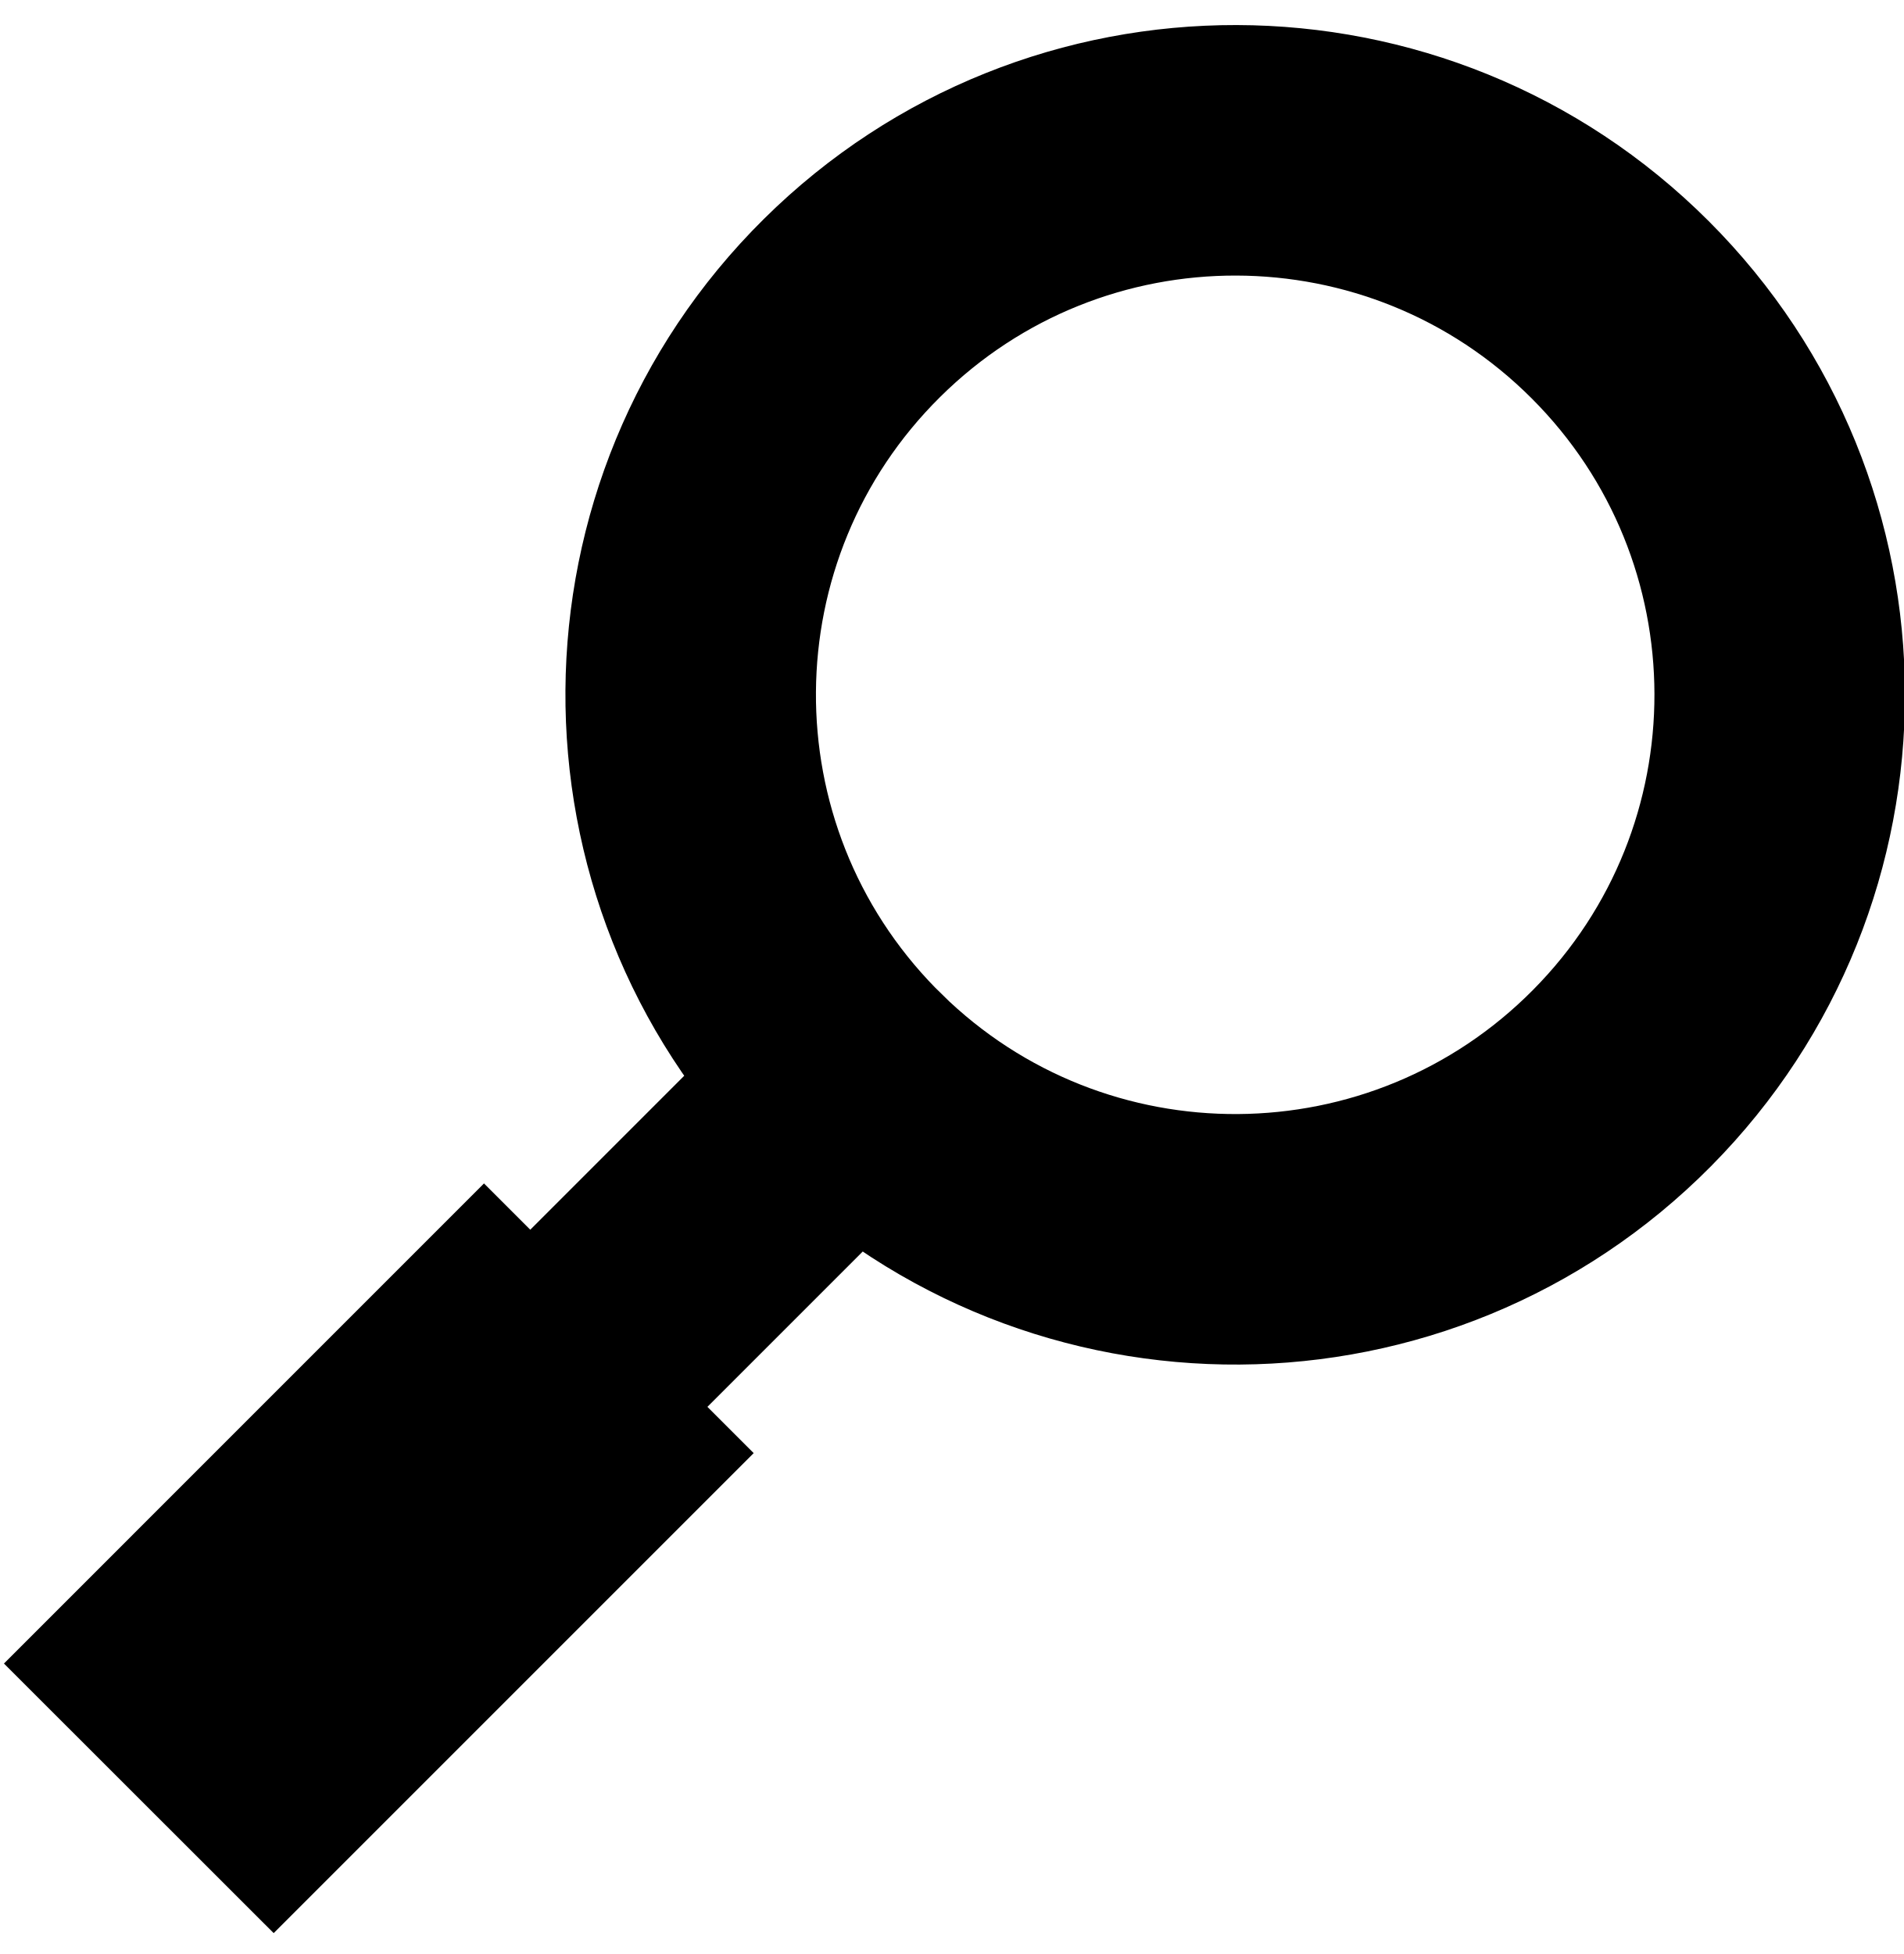
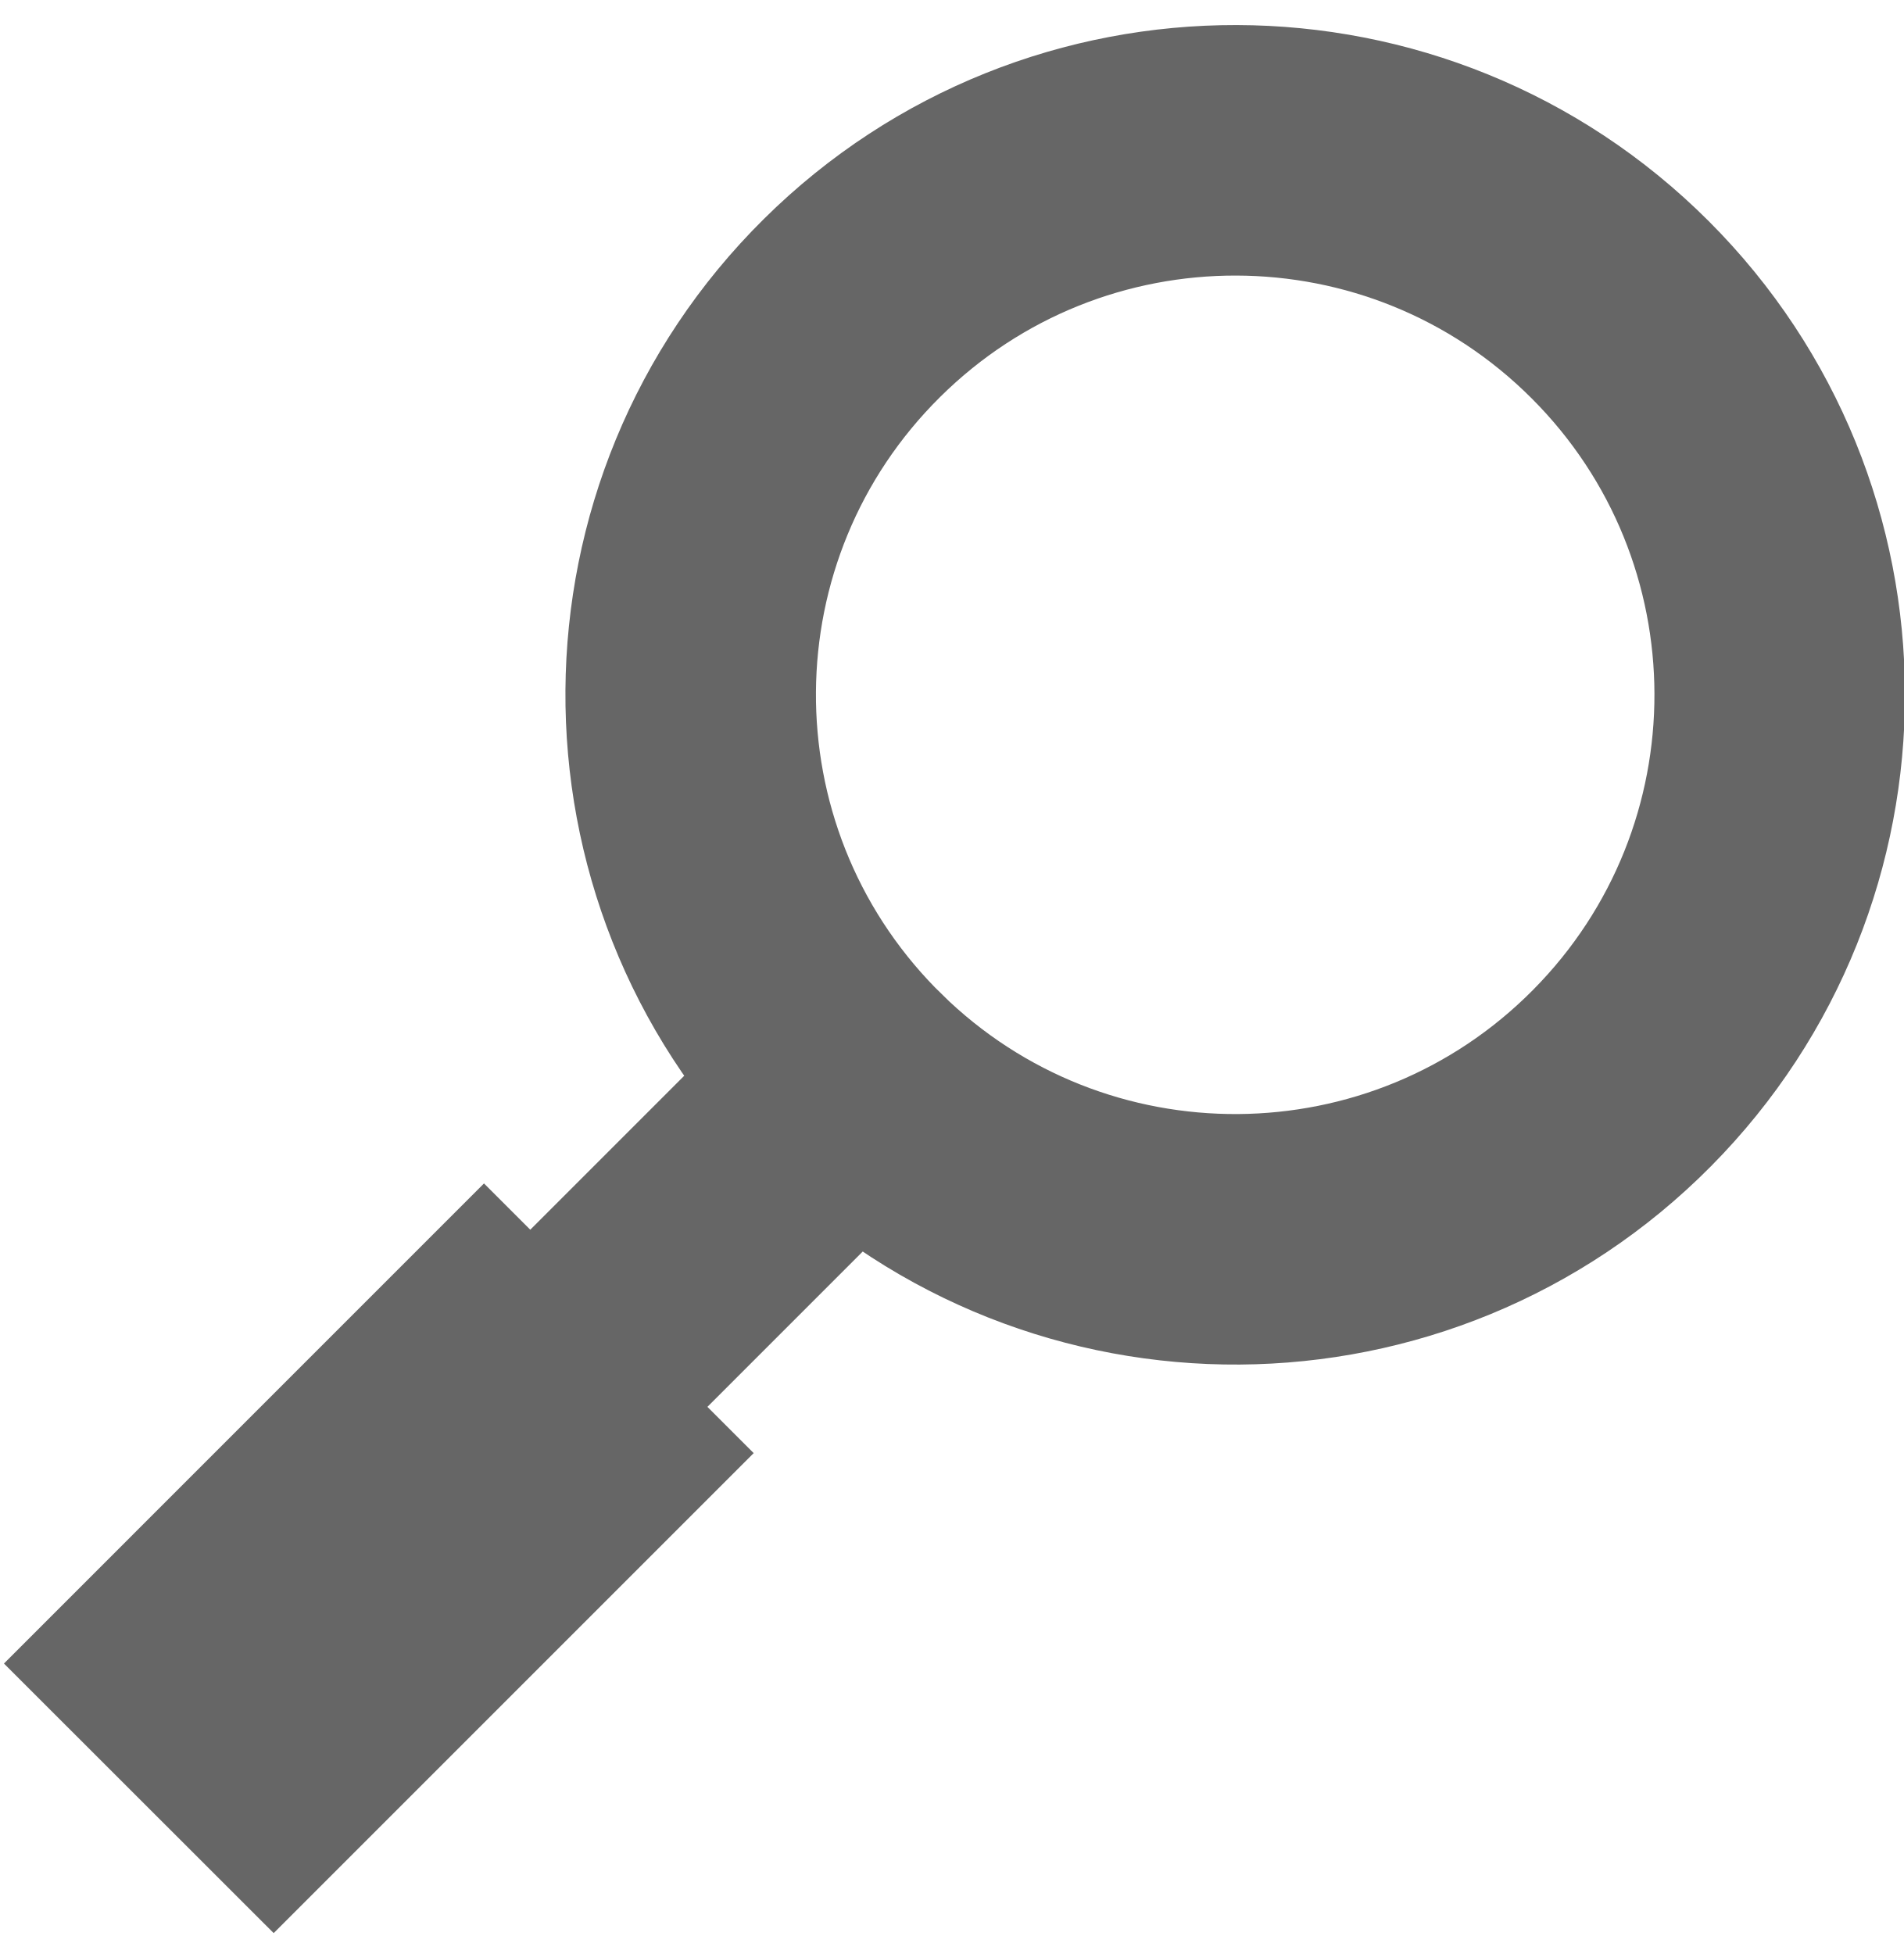
<svg xmlns="http://www.w3.org/2000/svg" width="38px" height="39px" viewBox="0 0 38 39" version="1.1">
  <description>Created with Sketch (http://www.bohemiancoding.com/sketch)</description>
  <defs />
  <g id="Page 1" stroke="none" stroke-width="1" fill="none" fill-rule="evenodd">
-     <path d="M22.238,21.481 C26.429,17.212 26.382,10.358 22.132,6.148 C17.882,1.937 11.028,1.953 6.798,6.183 C2.568,10.413 2.552,17.267 6.762,21.517 C10.973,25.767 17.827,25.814 22.096,21.623 L34.171,33.699 M27.708,25.388 L35.521,33.202 L33.674,35.048 L25.861,27.235" id="Shape" stroke="#000000" stroke-width="5" transform="translate(19.56788, 19.02419) scale(-1, 1) translate(-19.56788, -19.02419) " />
+     <path d="M22.238,21.481 C26.429,17.212 26.382,10.358 22.132,6.148 C17.882,1.937 11.028,1.953 6.798,6.183 C2.568,10.413 2.552,17.267 6.762,21.517 C10.973,25.767 17.827,25.814 22.096,21.623 L34.171,33.699 M27.708,25.388 L35.521,33.202 L33.674,35.048 L25.861,27.235" id="Shape" stroke="#666" stroke-width="5" transform="translate(19.56788, 19.02419) scale(-1, 1) translate(-19.56788, -19.02419) " />
  </g>
</svg>
